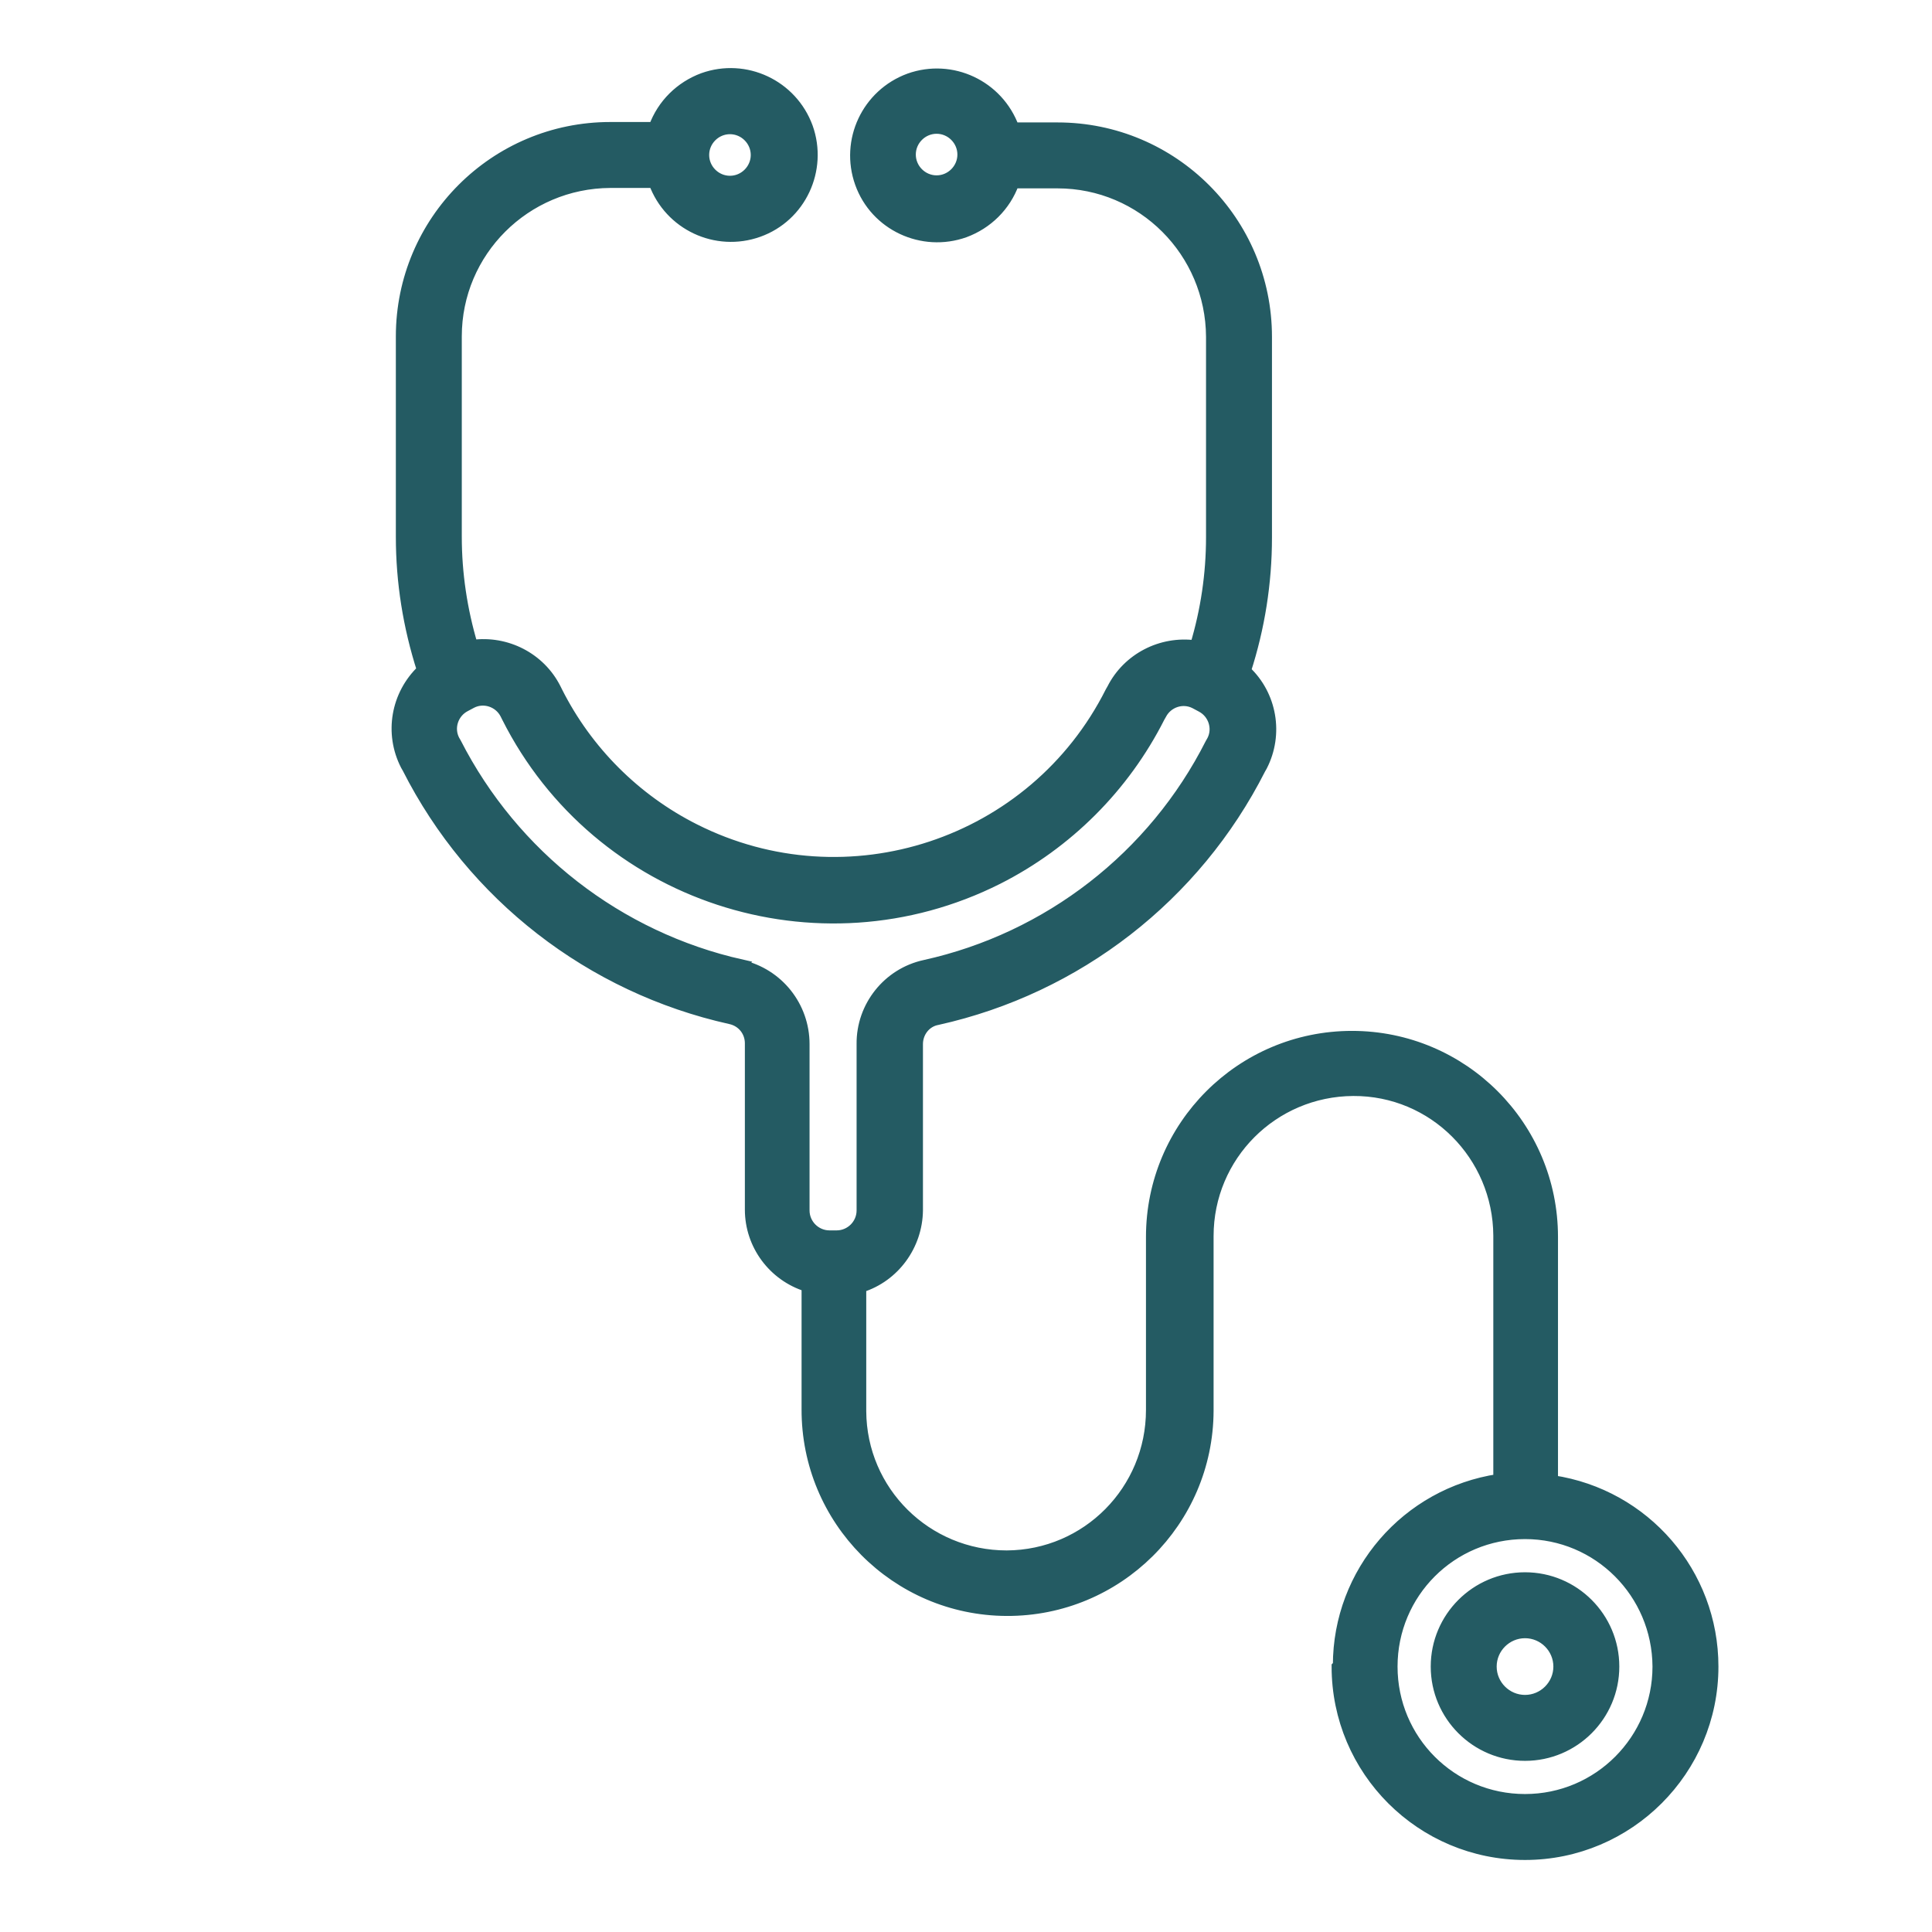
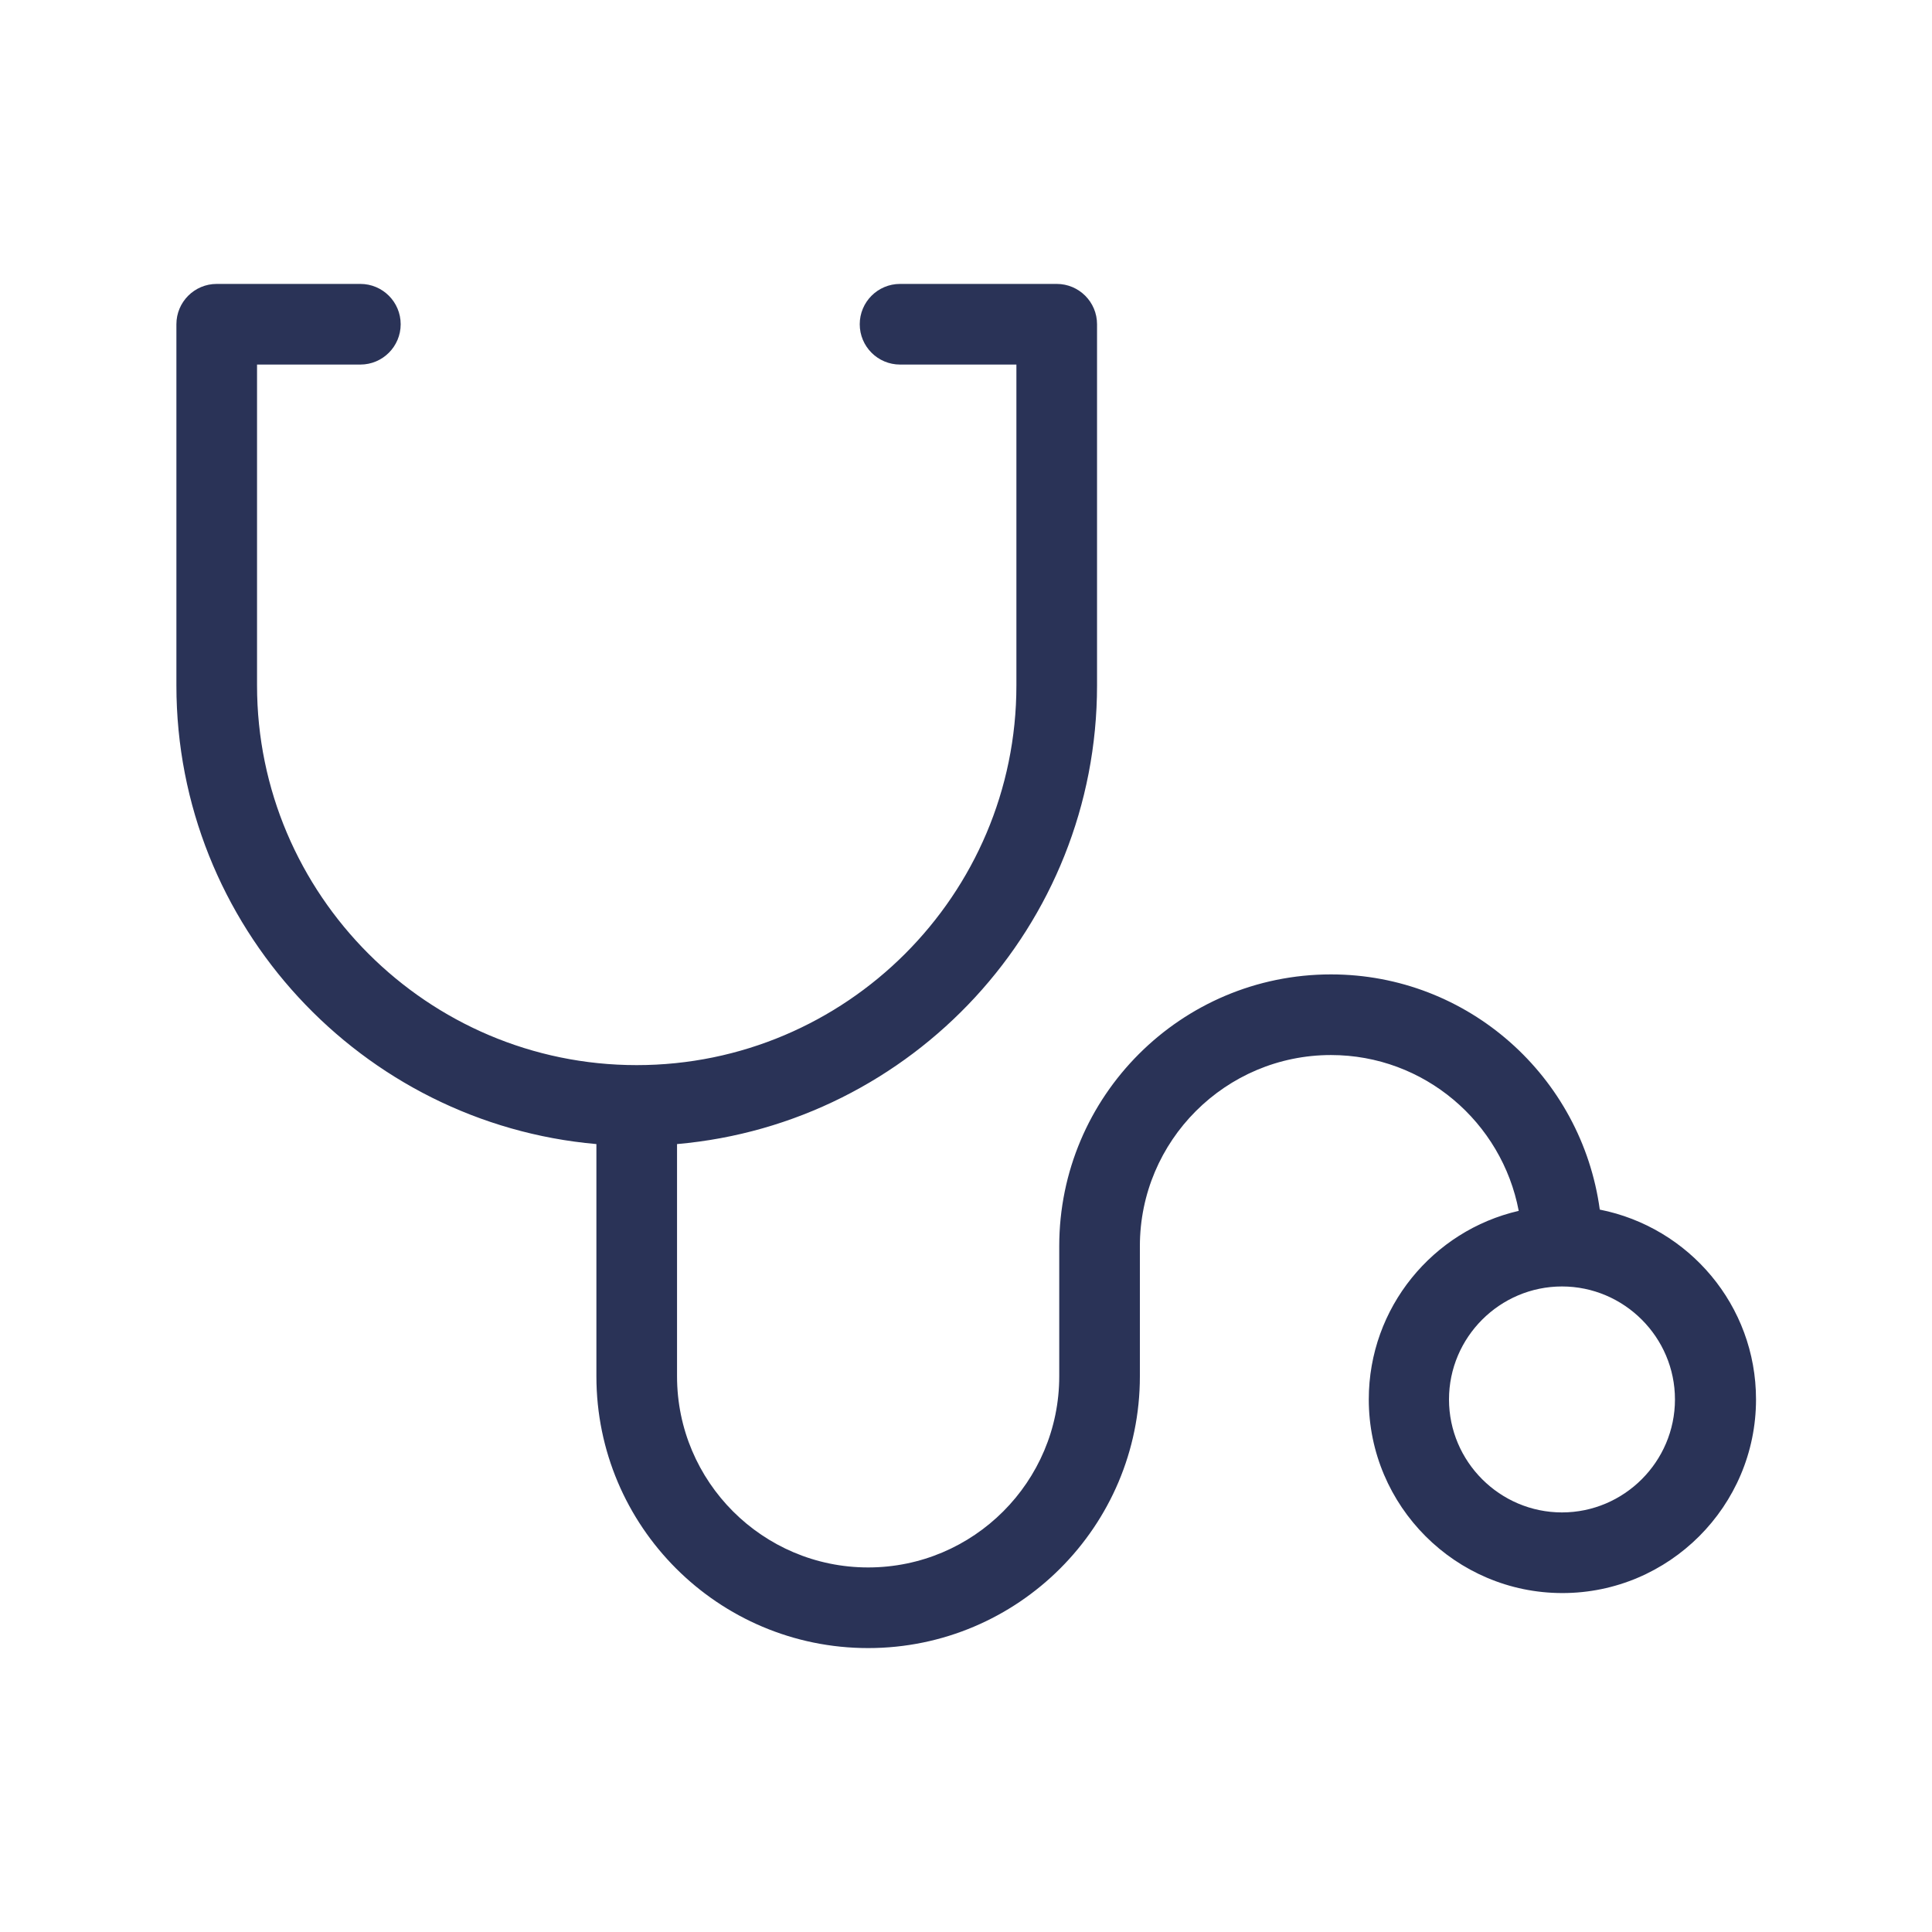
<svg xmlns="http://www.w3.org/2000/svg" id="Capa_1" viewBox="0 0 46 46">
  <defs>
-     <style>.cls-1{fill:#245b63;stroke:#245b63;stroke-miterlimit:10;stroke-width:.25px;}</style>
+     <style>.cls-1{fill:#2a3357;}</style>
  </defs>
-   <path class="cls-1" d="M31.83,39.68c0,2.48,2.01,4.48,4.48,4.48s4.48-2.01,4.48-4.48c0-2.22-1.62-4.1-3.82-4.43v-5.8c0-2.64-2.14-4.78-4.78-4.78-2.64,0-4.78,2.14-4.78,4.78h0v4.12c0,1.91-1.53,3.46-3.44,3.47-1.91,0-3.46-1.53-3.47-3.44,0-.01,0-.02,0-.03v-2.92c.8-.25,1.34-1,1.35-1.83v-3.96c0-.28.19-.53.47-.58,3.33-.74,6.15-2.93,7.69-5.97l.04-.07c.39-.76.23-1.69-.39-2.27.33-1.02.5-2.09.5-3.17v-4.78c0-2.75-2.23-4.98-4.98-4.98h-1.04c-.37-1.01-1.48-1.53-2.49-1.17-1.01.37-1.53,1.48-1.17,2.49s1.48,1.53,2.49,1.17c.54-.2.97-.62,1.17-1.17h1.04c2.02,0,3.65,1.64,3.66,3.66v4.77c0,.88-.13,1.75-.38,2.58-.81-.11-1.61.3-1.98,1.03l-.04.07c-1.83,3.64-6.27,5.1-9.9,3.27-1.41-.71-2.56-1.86-3.27-3.27l-.04-.08c-.37-.73-1.17-1.14-1.98-1.03-.25-.84-.38-1.71-.38-2.58v-4.77c0-2.02,1.64-3.65,3.66-3.66h1.04c.37,1.01,1.48,1.53,2.49,1.17s1.53-1.48,1.17-2.49c-.37-1.01-1.48-1.53-2.49-1.17-.54.2-.97.62-1.17,1.17h-1.04c-2.75,0-4.98,2.23-4.98,4.98v4.77c0,1.08.17,2.14.5,3.17-.62.59-.78,1.51-.39,2.27l.04.07c1.54,3.04,4.36,5.23,7.69,5.97.28.06.47.3.47.58v3.96c0,.84.55,1.58,1.35,1.83v2.92c-.01,2.64,2.12,4.79,4.76,4.8,2.64.01,4.79-2.12,4.8-4.76,0-.01,0-.03,0-.04v-4.12c0-1.91,1.54-3.45,3.45-3.46s3.45,1.54,3.46,3.45h0v5.8c-2.19.33-3.82,2.21-3.82,4.43h0ZM22.3,4.3c-.34,0-.62-.28-.62-.62,0-.34.28-.62.62-.62.34,0,.62.28.62.62,0,.34-.28.62-.62.62ZM17.38,3.07c.34,0,.62.28.62.62,0,.34-.28.62-.62.62-.34,0-.62-.28-.62-.62h0c0-.34.28-.62.62-.62ZM17.66,22.97c-2.94-.66-5.43-2.6-6.8-5.28l-.04-.07c-.15-.29-.03-.65.26-.8l.15-.08c.29-.15.65-.03.8.26l.04.08c2.16,4.29,7.4,6.01,11.69,3.85,1.66-.84,3.01-2.19,3.85-3.85l.04-.07c.15-.29.51-.41.8-.26l.15.08c.29.15.41.51.26.8l-.04.07c-1.36,2.69-3.86,4.63-6.8,5.28-.88.19-1.51.98-1.5,1.88v3.96c0,.33-.27.6-.6.6h-.17c-.33,0-.6-.27-.6-.6v-3.96c0-.9-.62-1.68-1.5-1.88h0ZM39.47,39.68c0,1.74-1.41,3.16-3.16,3.16s-3.16-1.41-3.16-3.16,1.41-3.16,3.16-3.16c1.74,0,3.15,1.41,3.16,3.16ZM34.19,39.68c0,1.17.95,2.12,2.12,2.12s2.12-.95,2.12-2.12-.95-2.12-2.12-2.12h0c-1.17,0-2.12.95-2.12,2.12ZM37.11,39.68c0,.44-.36.8-.8.8s-.8-.36-.8-.8.36-.8.8-.8h0c.44,0,.8.36.8.8Z" />
+   <path class="cls-1" d="M38.09,28.8c-.43-3.16-3.13-5.6-6.4-5.6-3.57,0-6.47,2.9-6.47,6.47v3.1c0,2.51-2.04,4.55-4.55,4.55s-4.55-2.04-4.55-4.55v-5.53c5.6-.49,10-5.2,10-10.92V7.72c0-.53-.43-.96-.96-.96h-3.73c-.53,0-.96.43-.96.96s.43.96.96.96h2.77v7.64c0,4.99-4.06,9.04-9.04,9.04s-9.04-4.06-9.04-9.04v-7.64h2.46c.53,0,.96-.43.96-.96s-.43-.96-.96-.96h-3.42c-.53,0-.96.43-.96.96v8.6c0,5.72,4.41,10.43,10,10.92v5.53c0,3.57,2.9,6.47,6.47,6.47s6.47-2.9,6.47-6.47v-3.1c0-2.51,2.04-4.55,4.55-4.55,2.22,0,4.07,1.6,4.47,3.71-2.04.47-3.57,2.3-3.57,4.49,0,2.54,2.07,4.61,4.61,4.61s4.61-2.07,4.61-4.61c0-2.24-1.6-4.1-3.72-4.52ZM37.19,36.01c-1.48,0-2.69-1.21-2.69-2.69s1.21-2.69,2.69-2.69,2.69,1.21,2.69,2.69-1.21,2.69-2.69,2.69Z" />
</svg>
